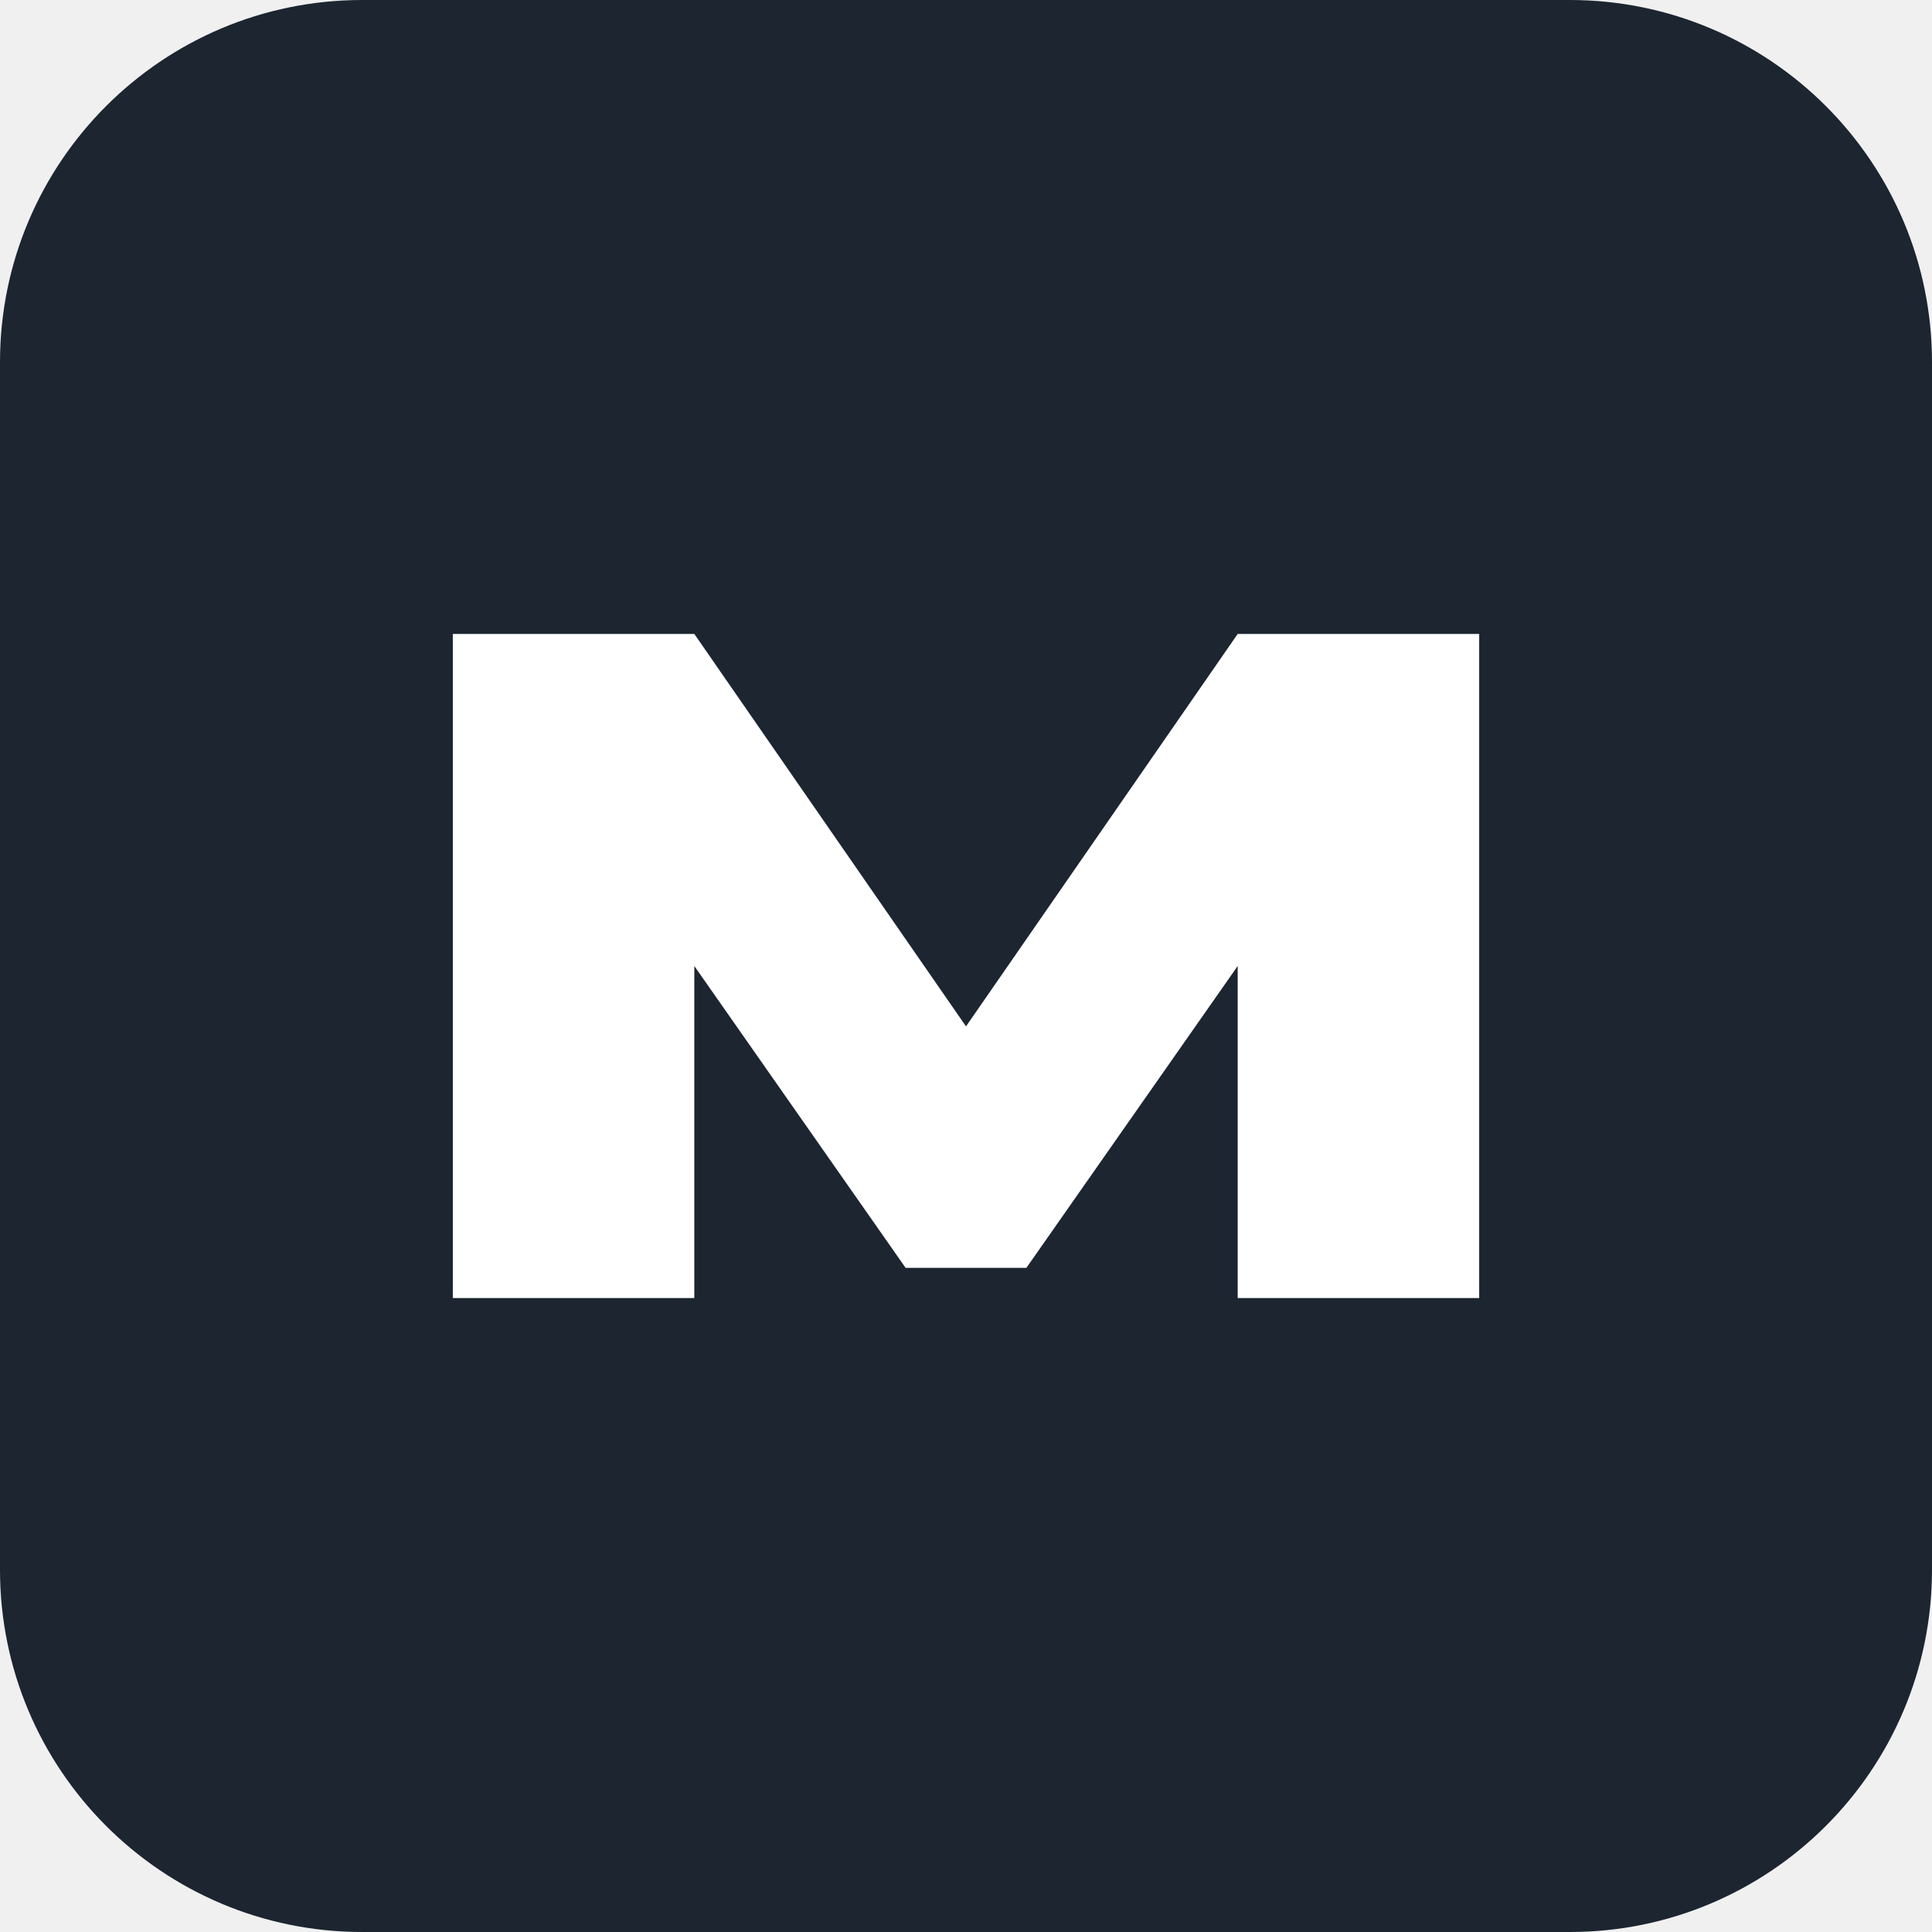
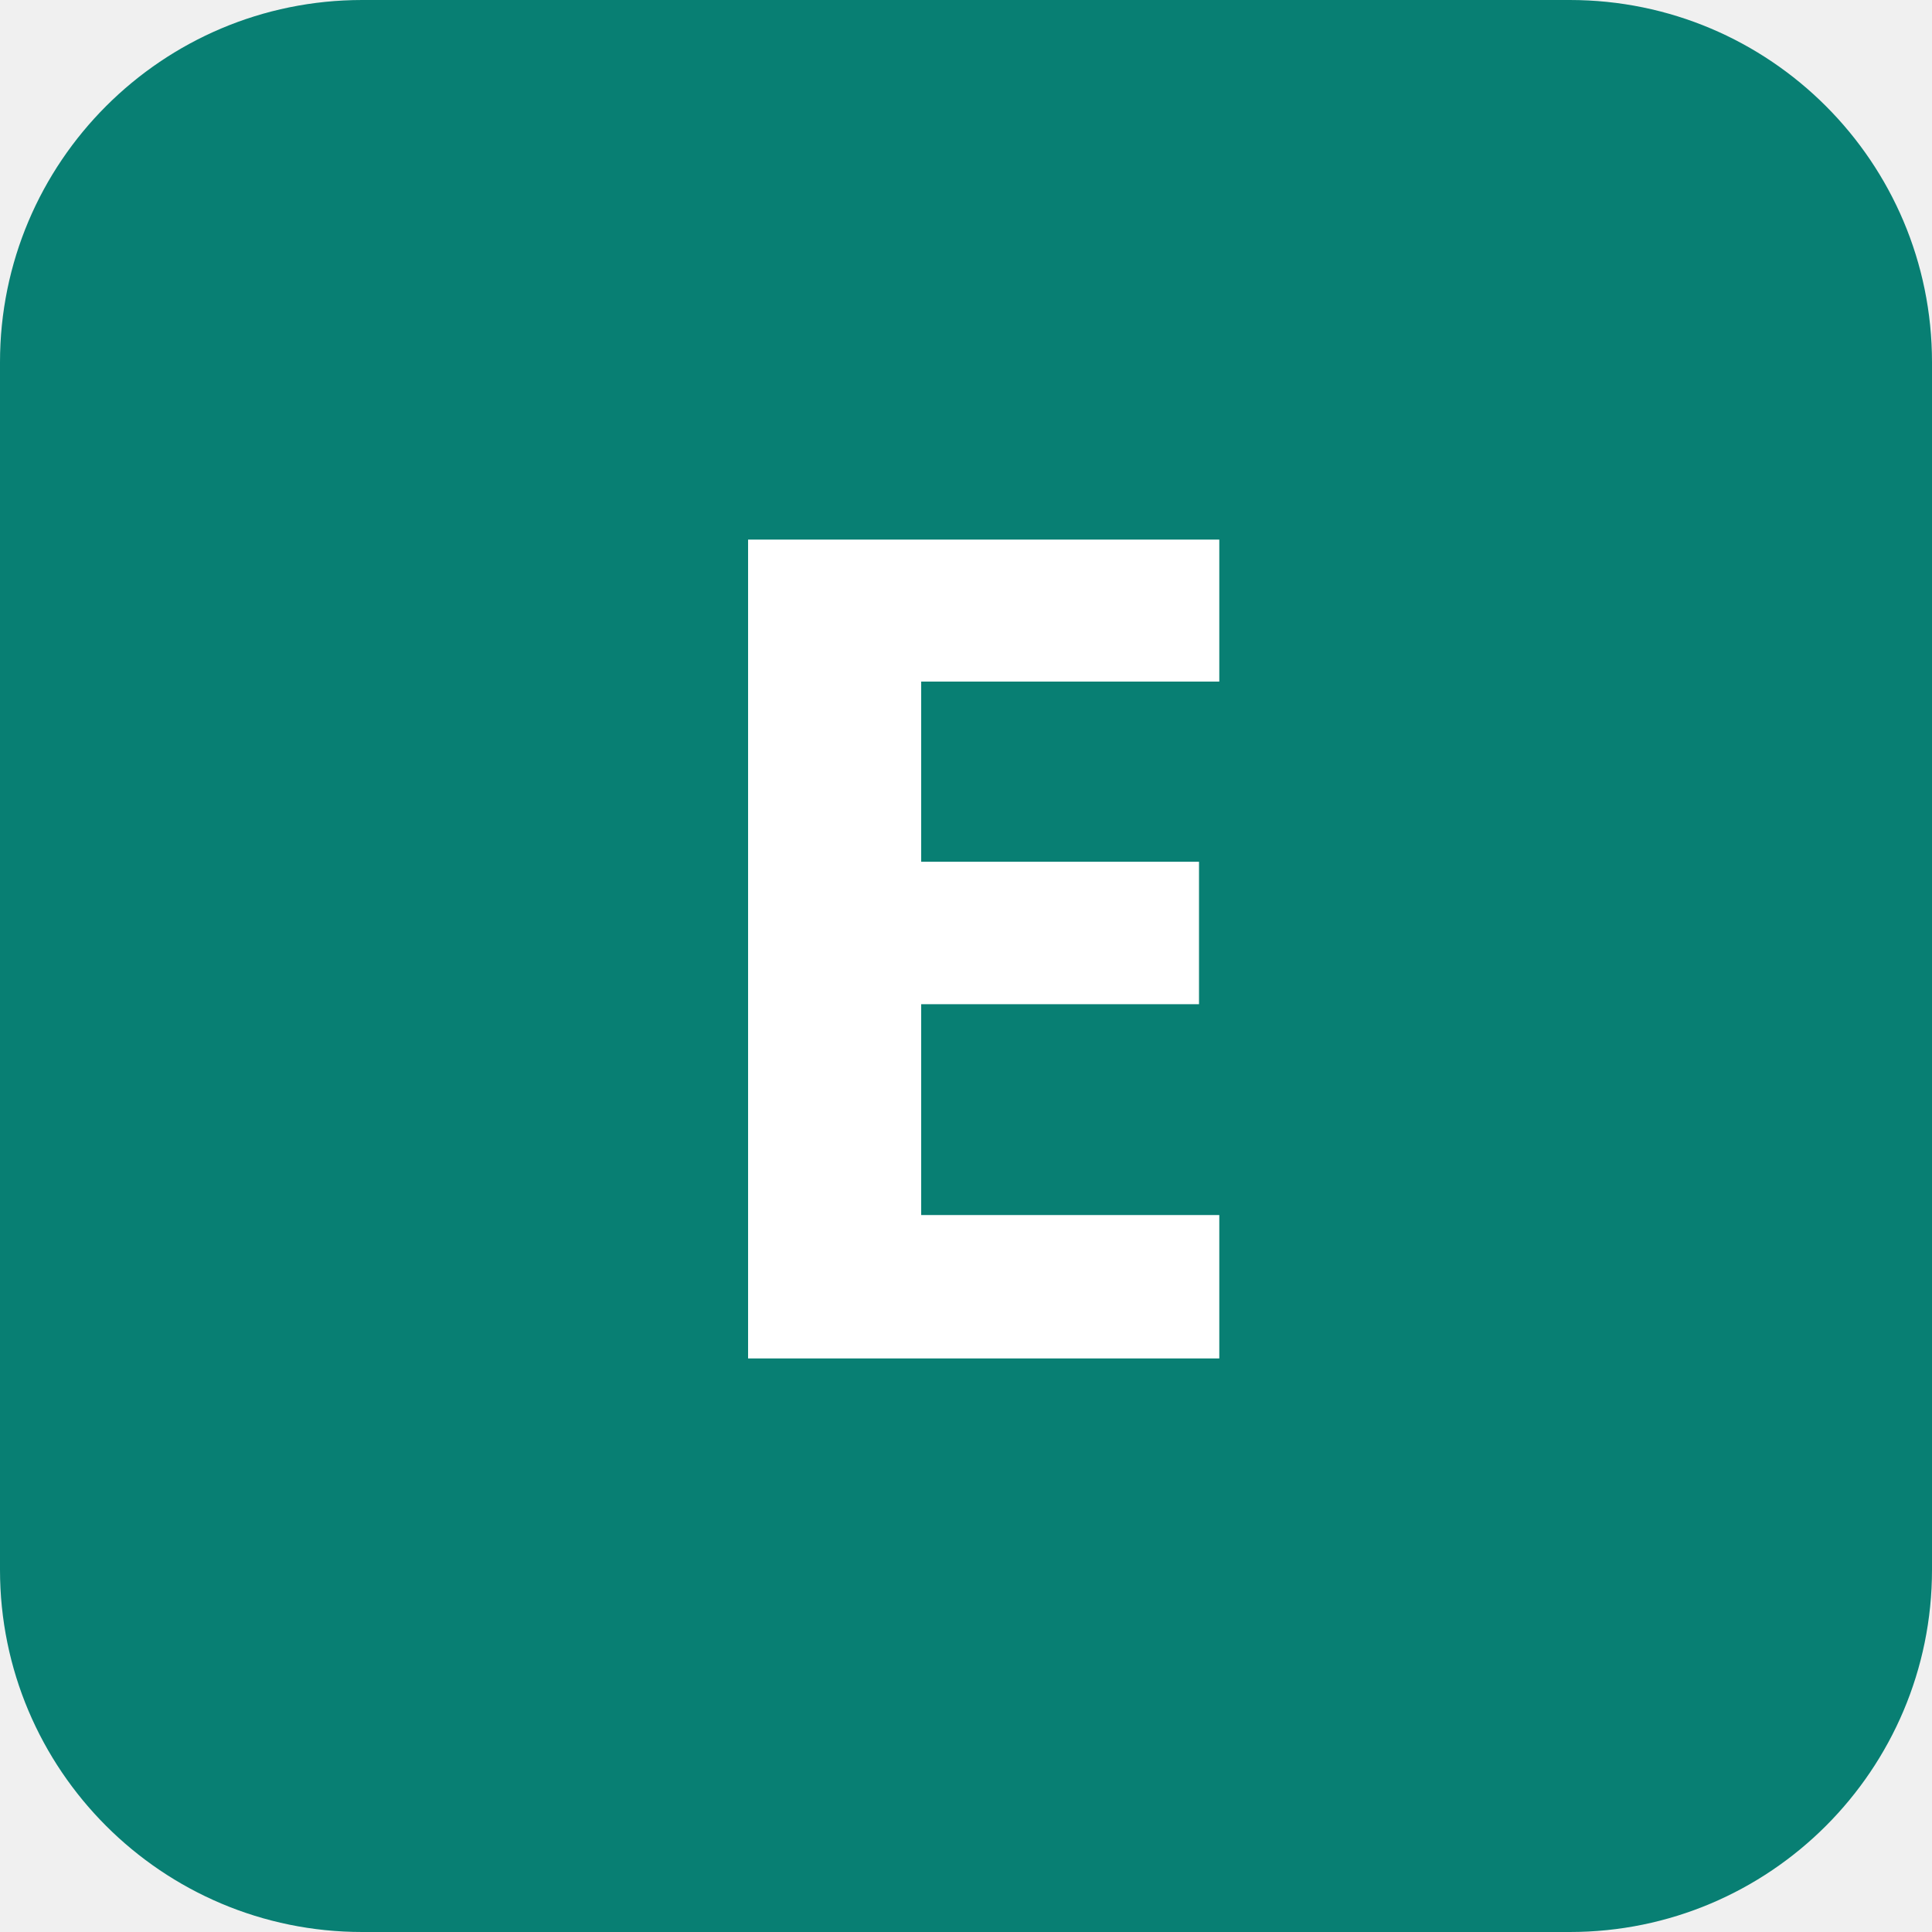
<svg xmlns="http://www.w3.org/2000/svg" viewBox="0 0 64 64">
-   <rect width="64" height="64" rx="12" fill="#1c2530" />
-   <path d="M15 43V21h8l9 13 9-13h8v22h-8V32l-7 10h-4l-7-10v11z" fill="#ffffff" />
+   <rect width="64" height="64" rx="12" fill="#087f73" />
+   <text x="32" y="45" fill="#ffffff" text-anchor="middle" font-family="system-ui,sans-serif" font-size="38" font-weight="600">E</text>
</svg>
